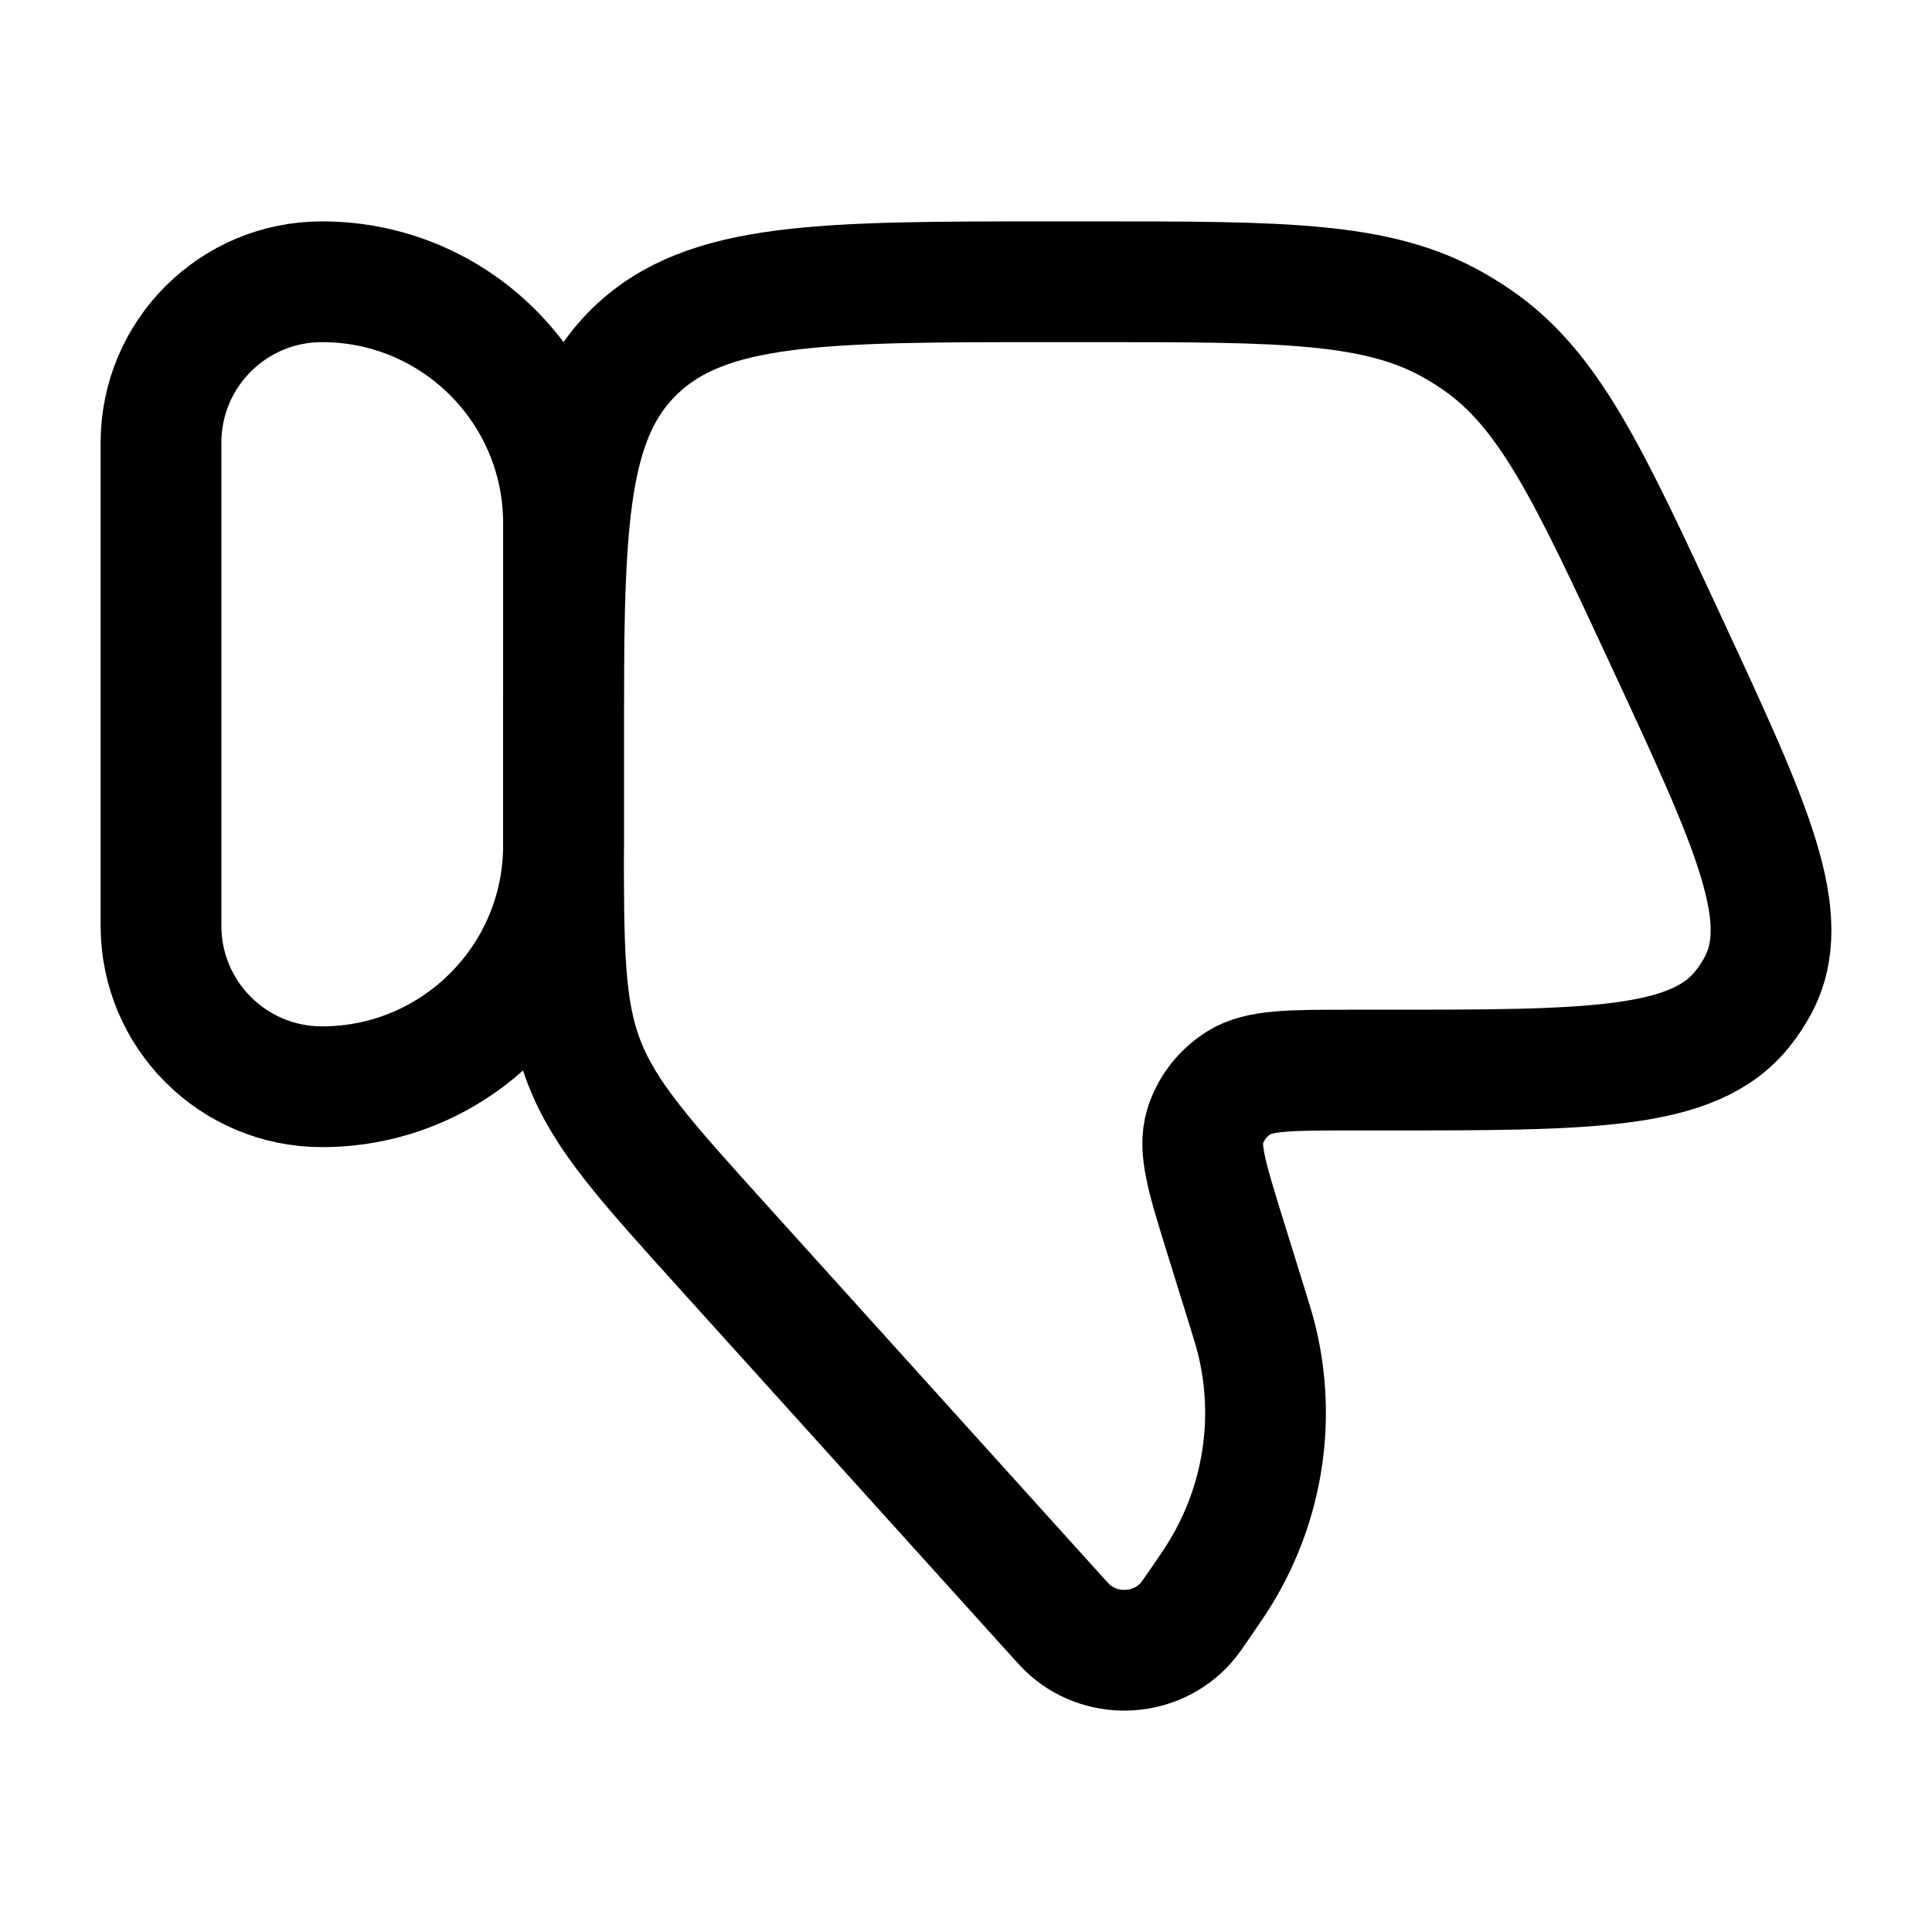
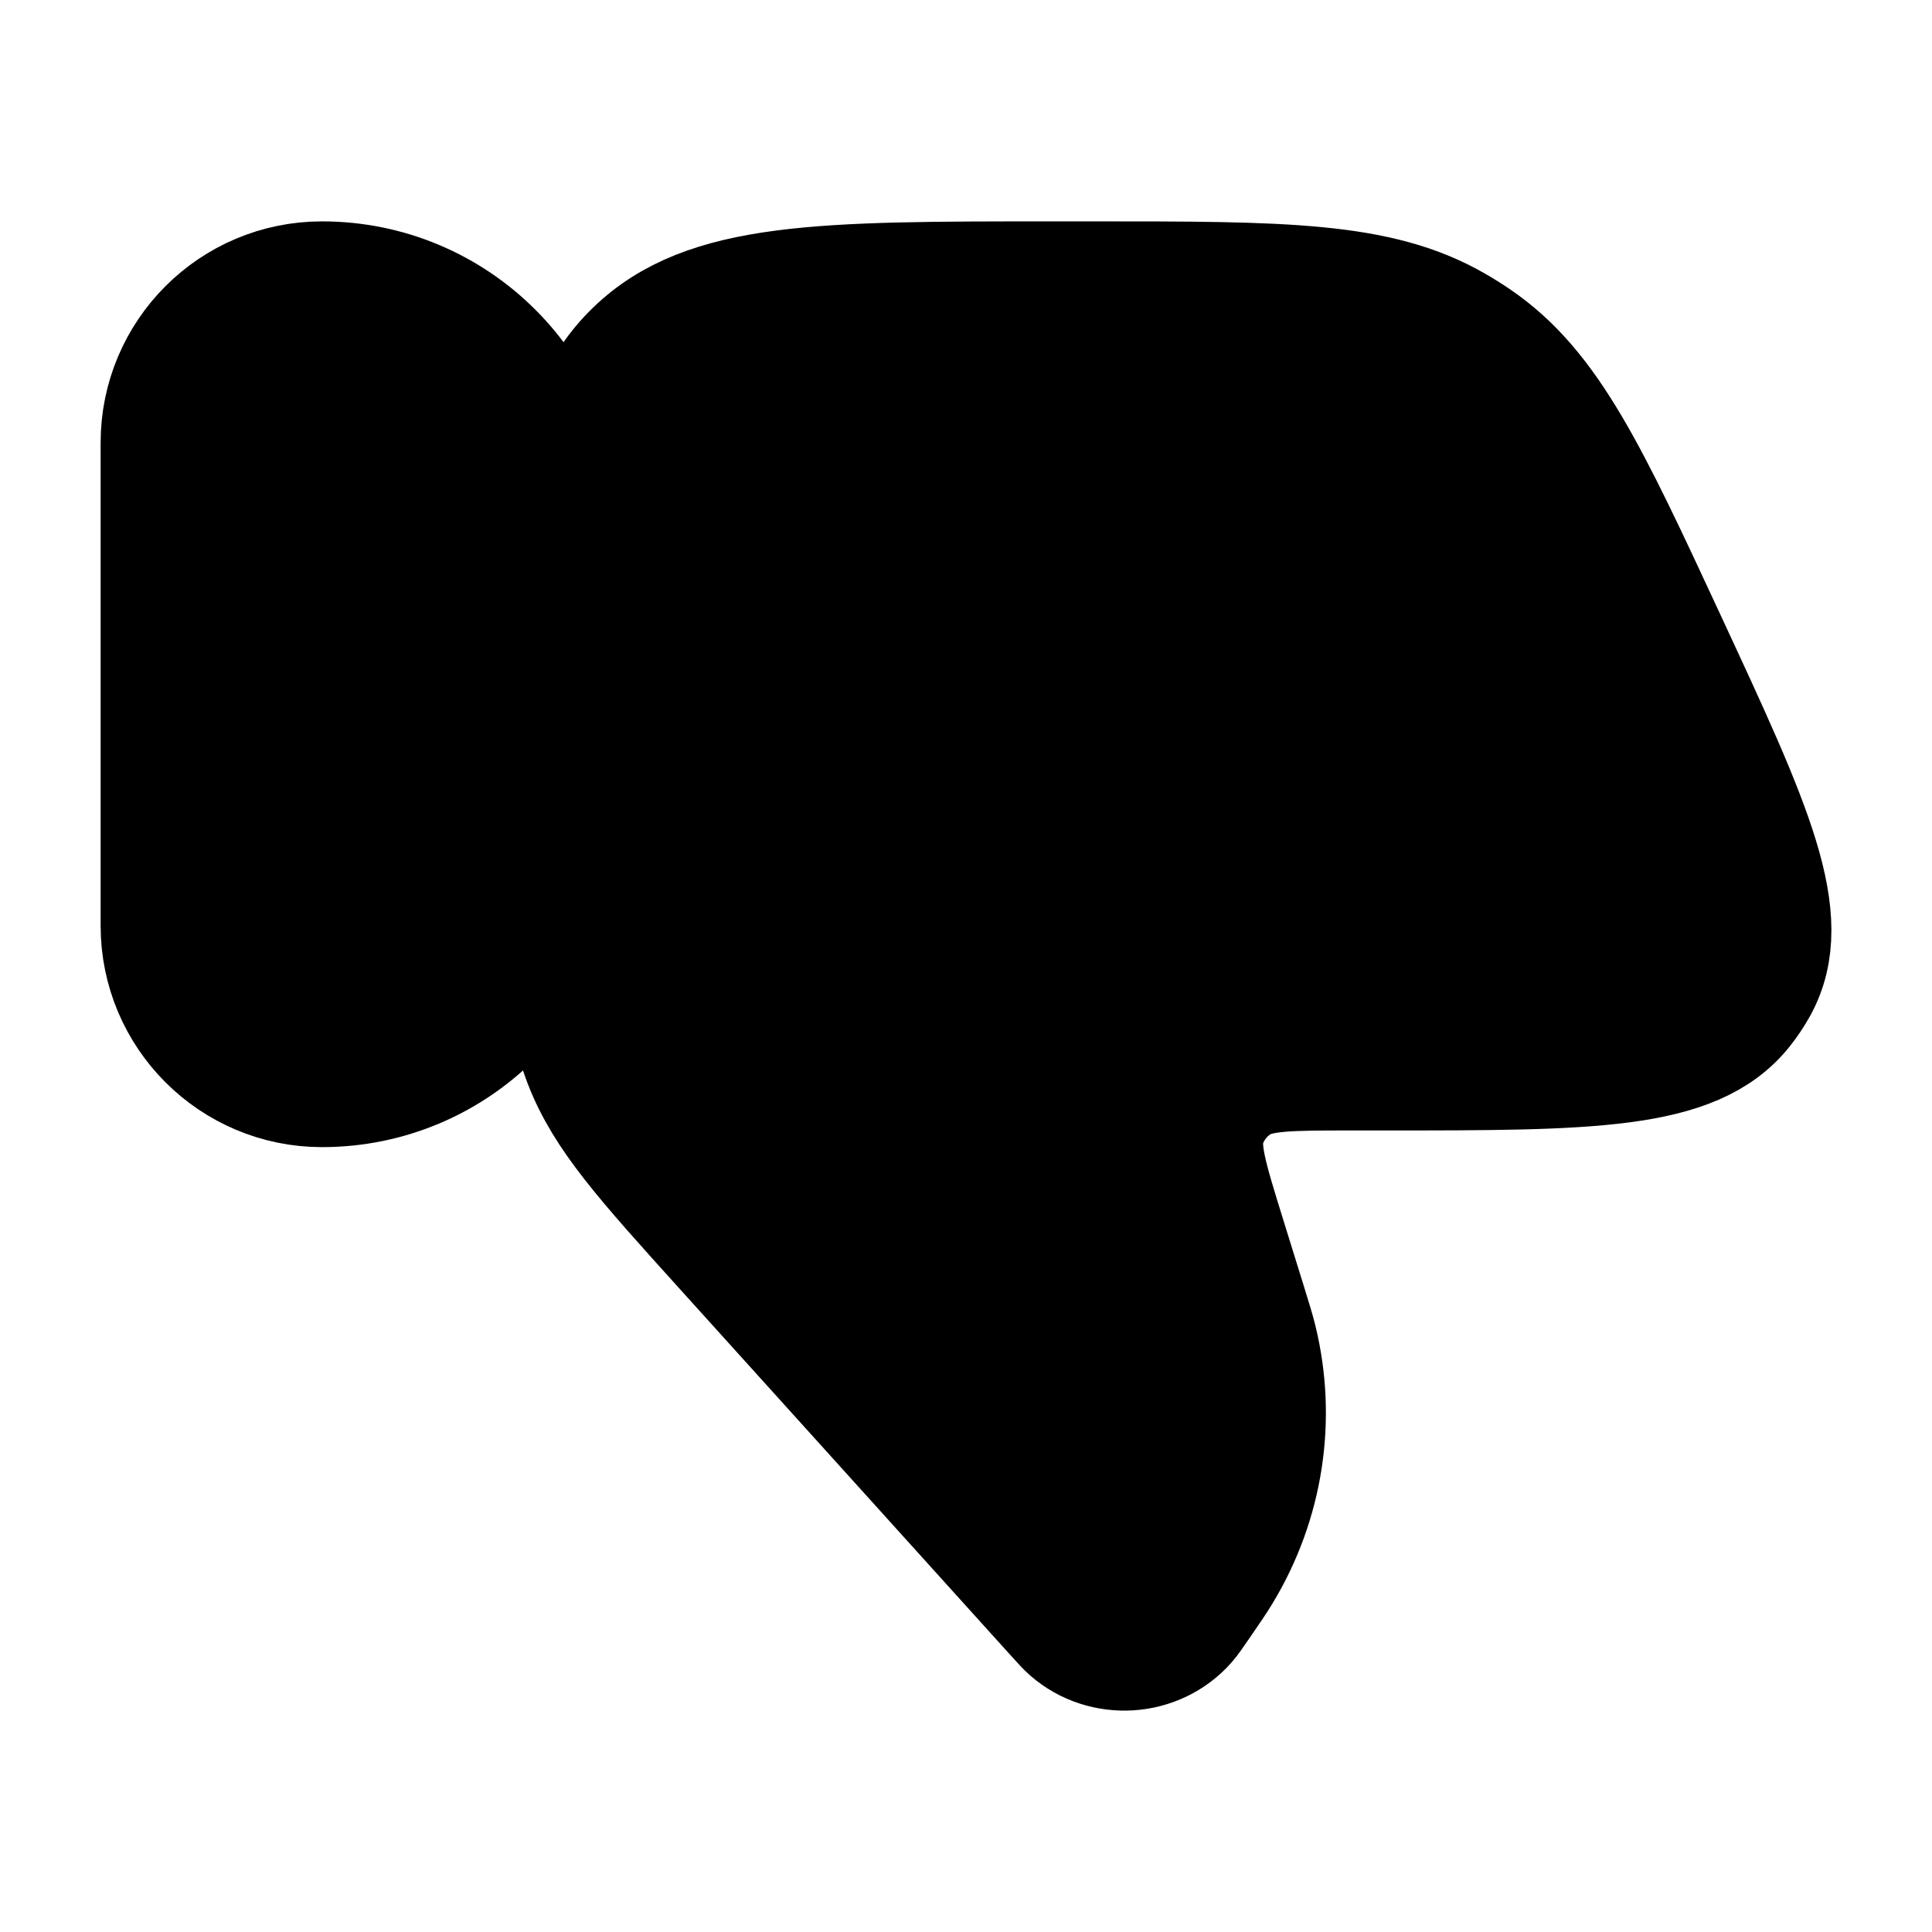
- <svg xmlns="http://www.w3.org/2000/svg" width="24" height="24" viewBox="0 0 24 24" fill="none" stroke="currentColor">
+ <svg xmlns="http://www.w3.org/2000/svg" width="24" height="24" viewBox="0 0 24 24" fill="currentColor" stroke="currentColor">
  <path d="M2 11.5C2 12.605 2.895 13.5 4 13.5C5.657 13.5 7 12.157 7 10.5V6.5C7 4.843 5.657 3.5 4 3.5C2.895 3.5 2 4.395 2 5.5V11.5Z" stroke-width="1.5" stroke-linecap="round" stroke-linejoin="round" />
  <path d="M15.479 16.194L15.212 15.334C14.994 14.629 14.885 14.277 14.969 13.998C15.037 13.773 15.186 13.579 15.389 13.451C15.64 13.293 16.02 13.293 16.779 13.293H17.183C19.753 13.293 21.038 13.293 21.645 12.533C21.715 12.446 21.776 12.353 21.83 12.256C22.297 11.408 21.766 10.265 20.704 7.979C19.73 5.881 19.242 4.832 18.338 4.215C18.25 4.155 18.16 4.099 18.068 4.046C17.116 3.5 15.936 3.5 13.576 3.5H13.065C10.206 3.5 8.776 3.5 7.888 4.361C7 5.221 7 6.606 7 9.376V10.35C7 11.805 7 12.533 7.258 13.199C7.517 13.866 8.011 14.413 9.001 15.509L13.092 20.039C13.195 20.153 13.246 20.21 13.291 20.249C13.713 20.617 14.365 20.575 14.734 20.158C14.774 20.113 14.817 20.05 14.904 19.924C15.039 19.728 15.106 19.63 15.165 19.532C15.693 18.661 15.852 17.626 15.611 16.643C15.584 16.533 15.549 16.42 15.479 16.194Z" stroke-width="1.5" stroke-linecap="round" stroke-linejoin="round" />
</svg>
